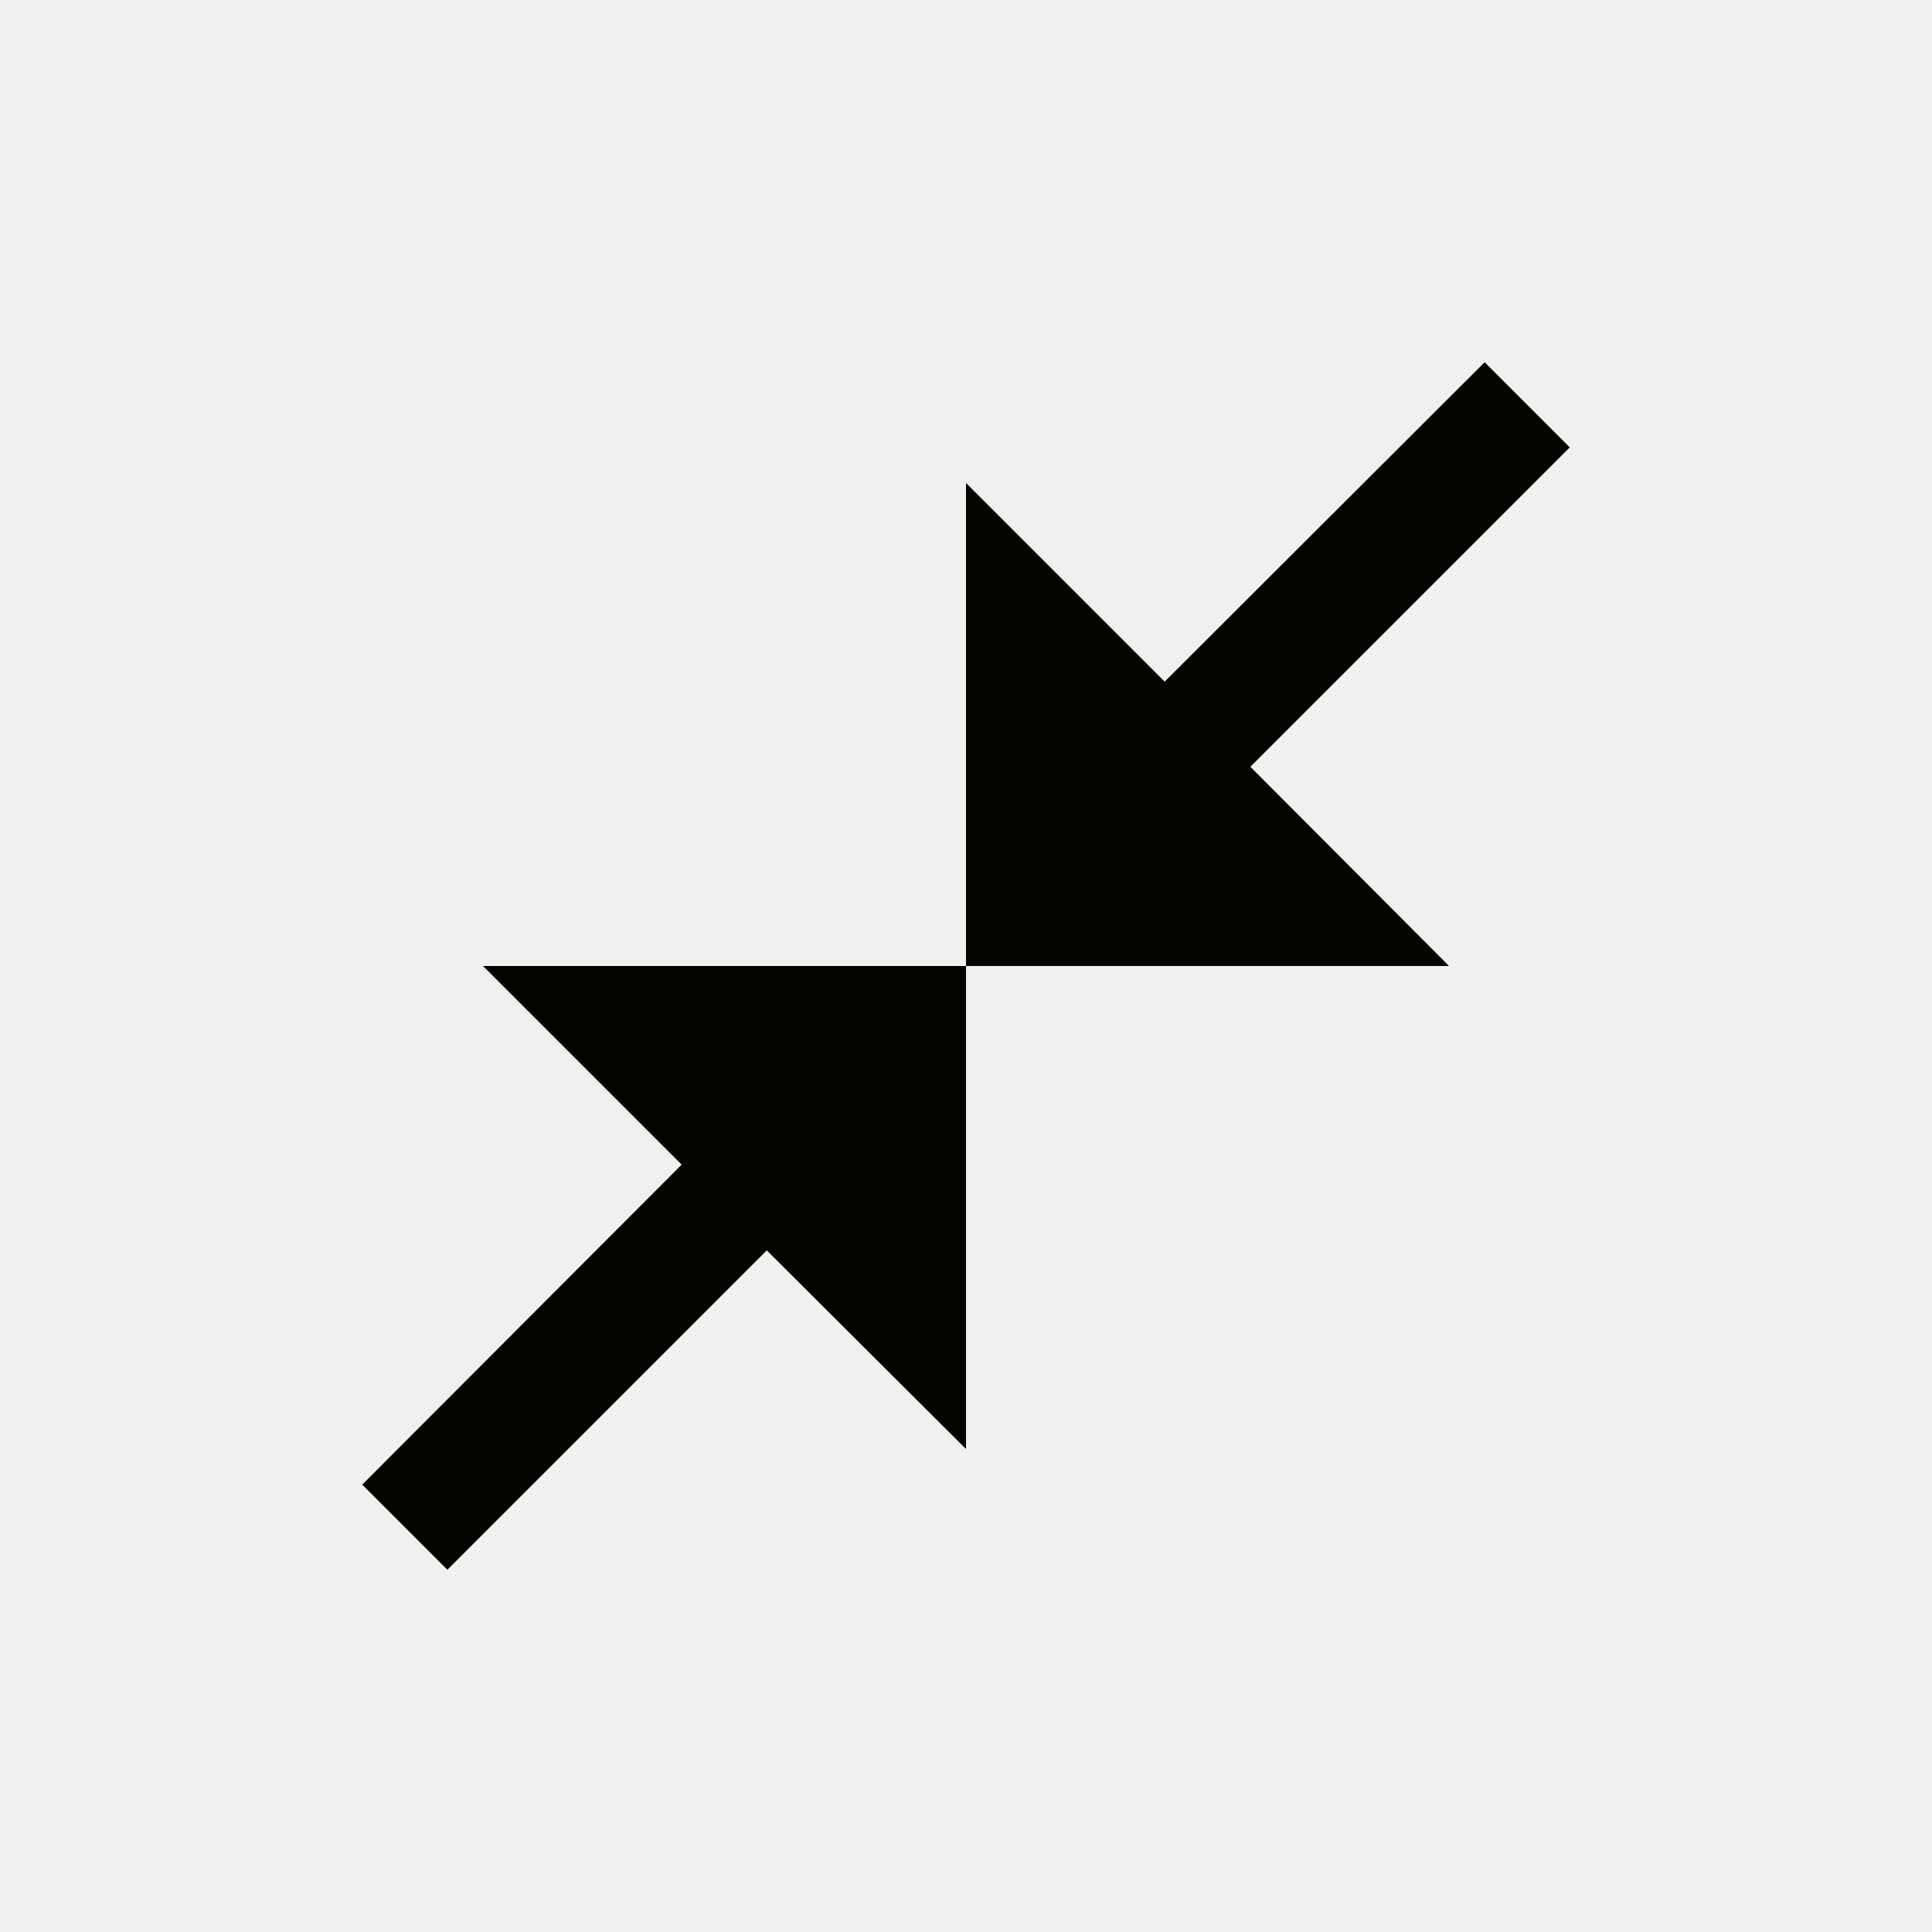
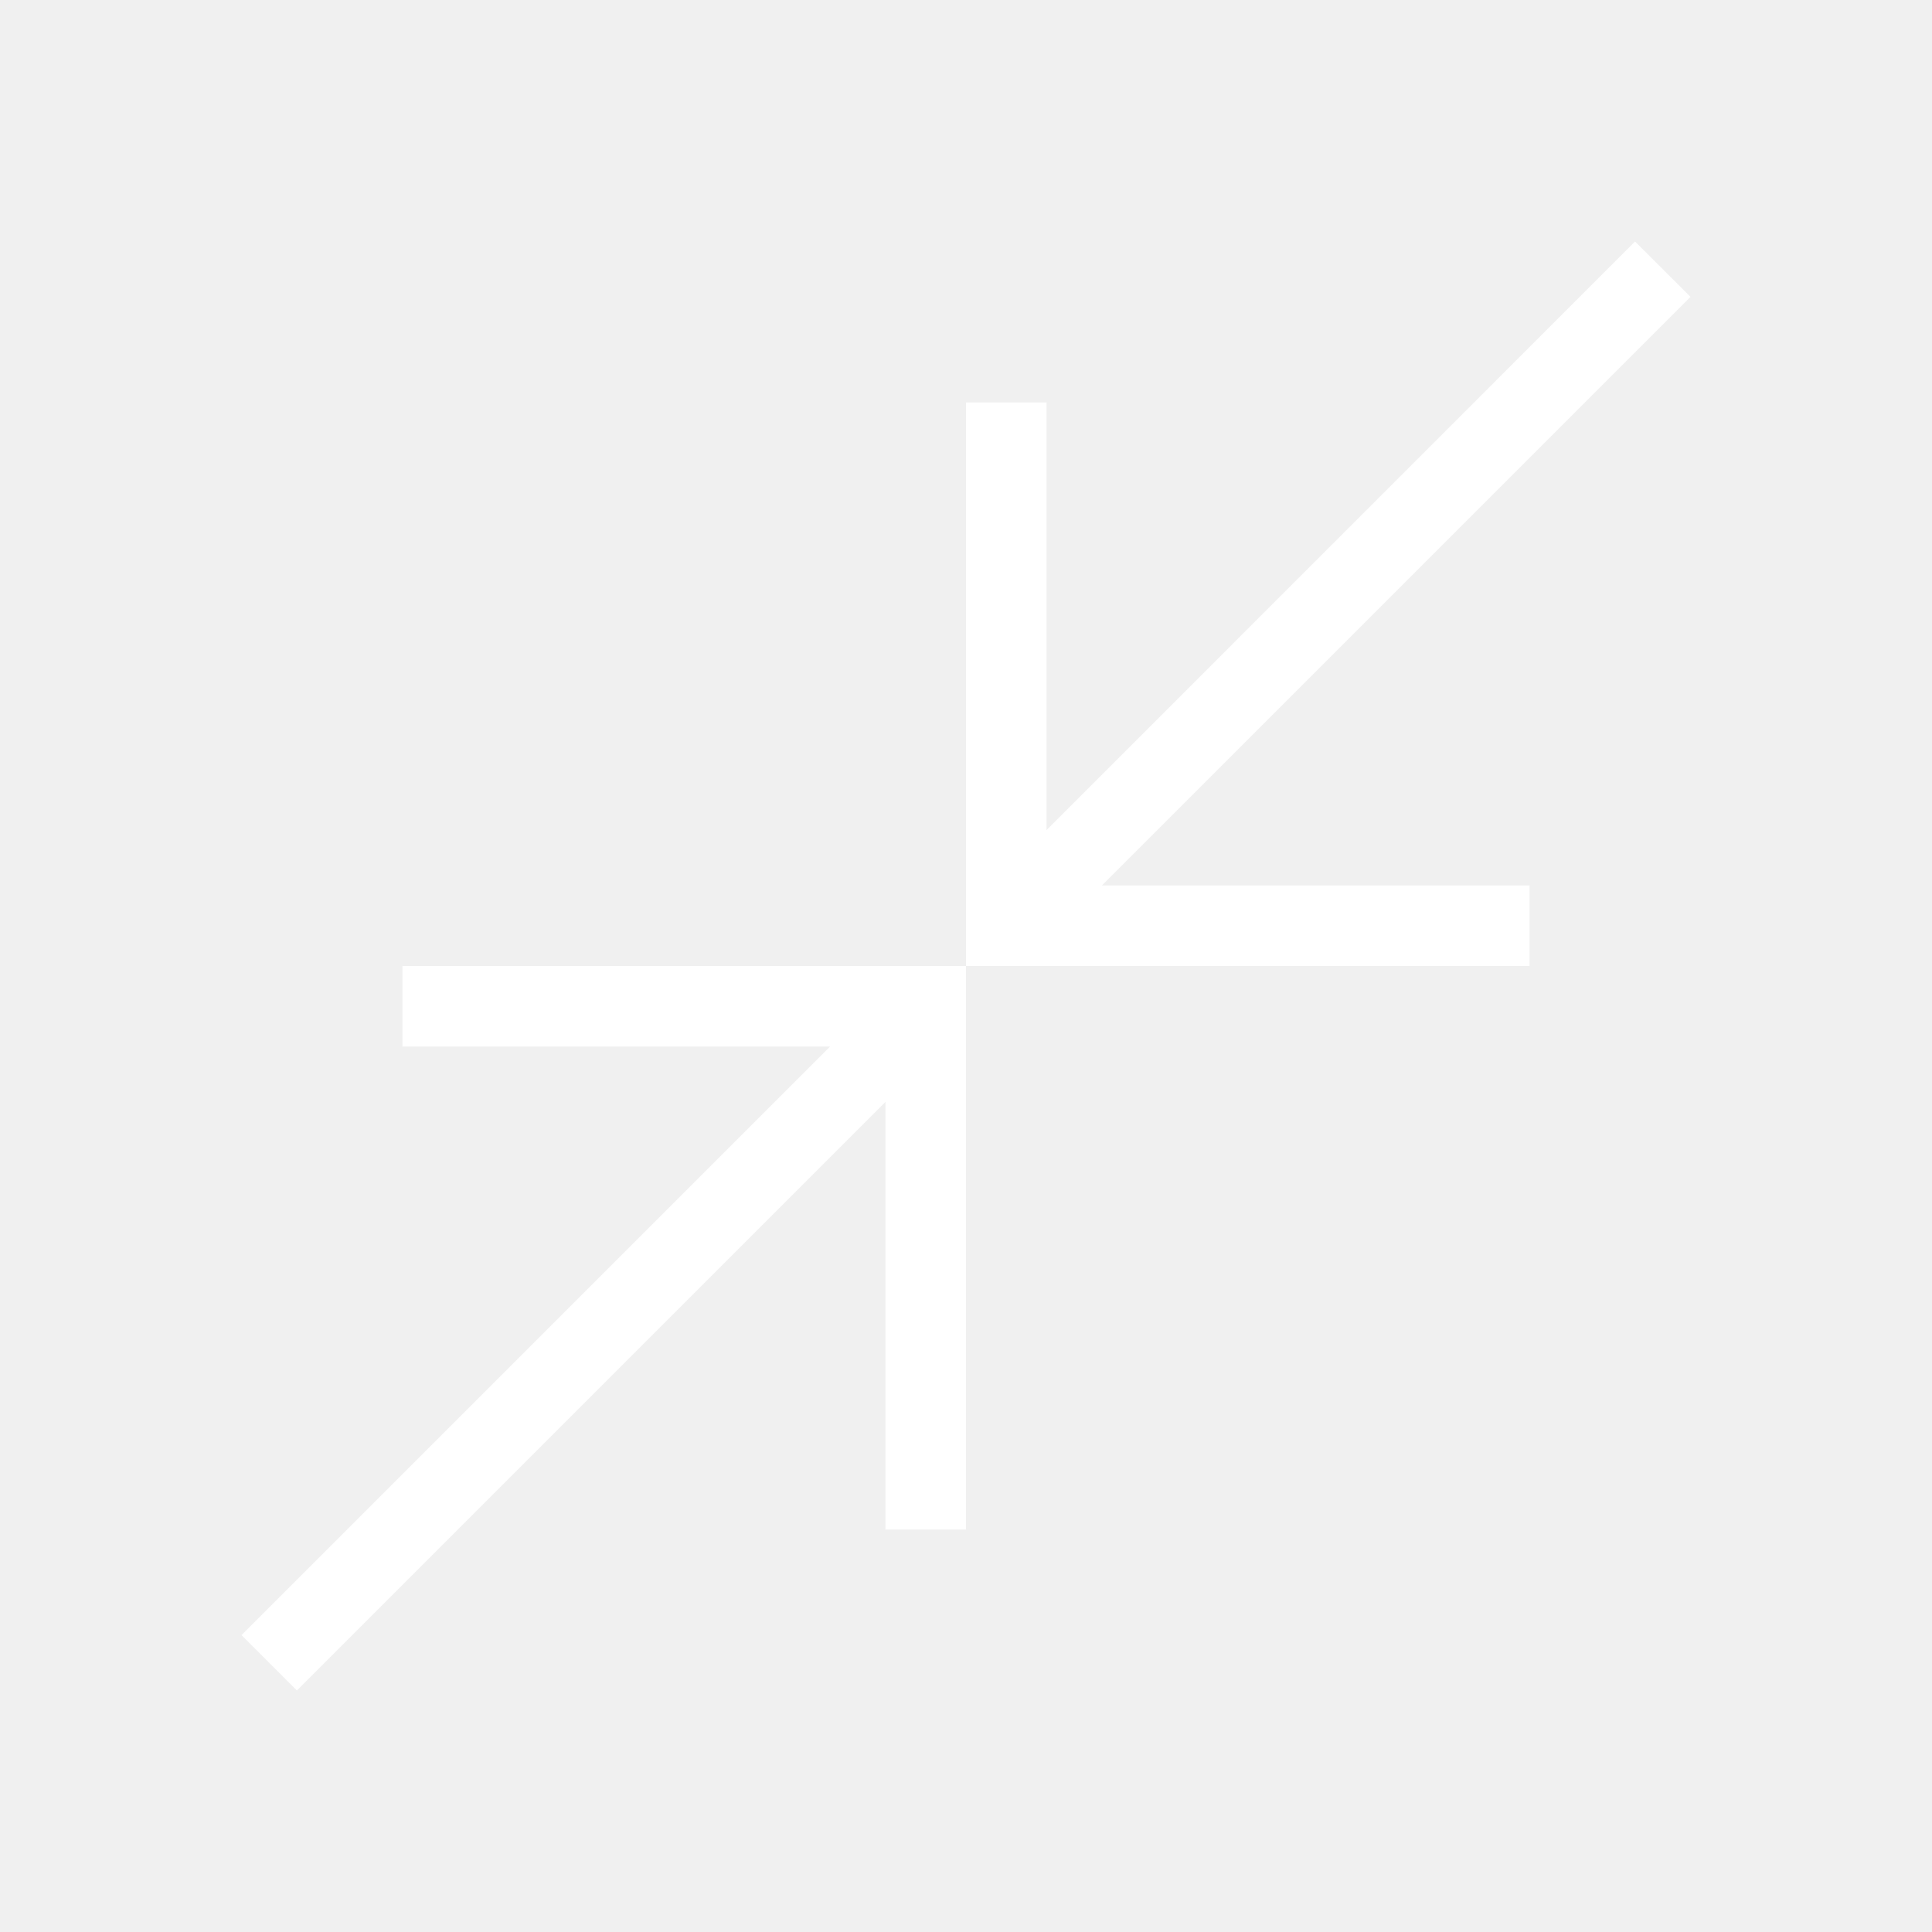
- <svg xmlns="http://www.w3.org/2000/svg" width="48" height="48" viewBox="0 0 48 48" fill="none">
-   <g clip-path="url(#clip0_416_5388)">
-     <path d="M39 11.115L31.065 19.05L36 24H24V12L28.935 16.935L36.885 9L39 11.115ZM11.115 39L19.05 31.065L24 36V24H12L16.935 28.935L9 36.885L11.115 39Z" fill="#030300" />
-   </g>
-   <defs>
-     <clipPath id="clip0_416_5388">
-       <rect width="36" height="36" fill="white" transform="translate(6 6)" />
-     </clipPath>
-   </defs>
+ <svg xmlns="http://www.w3.org/2000/svg" width="24" height="24" viewBox="0 0 24 24" fill="none">
+   <path d="M3.688 21L3 20.312L10.312 13H5V12H12V19H11V13.688L3.688 21ZM12 12V5H13V10.312L20.311 3L21 3.688L13.688 11H19V12H12Z" fill="white" />
</svg>
